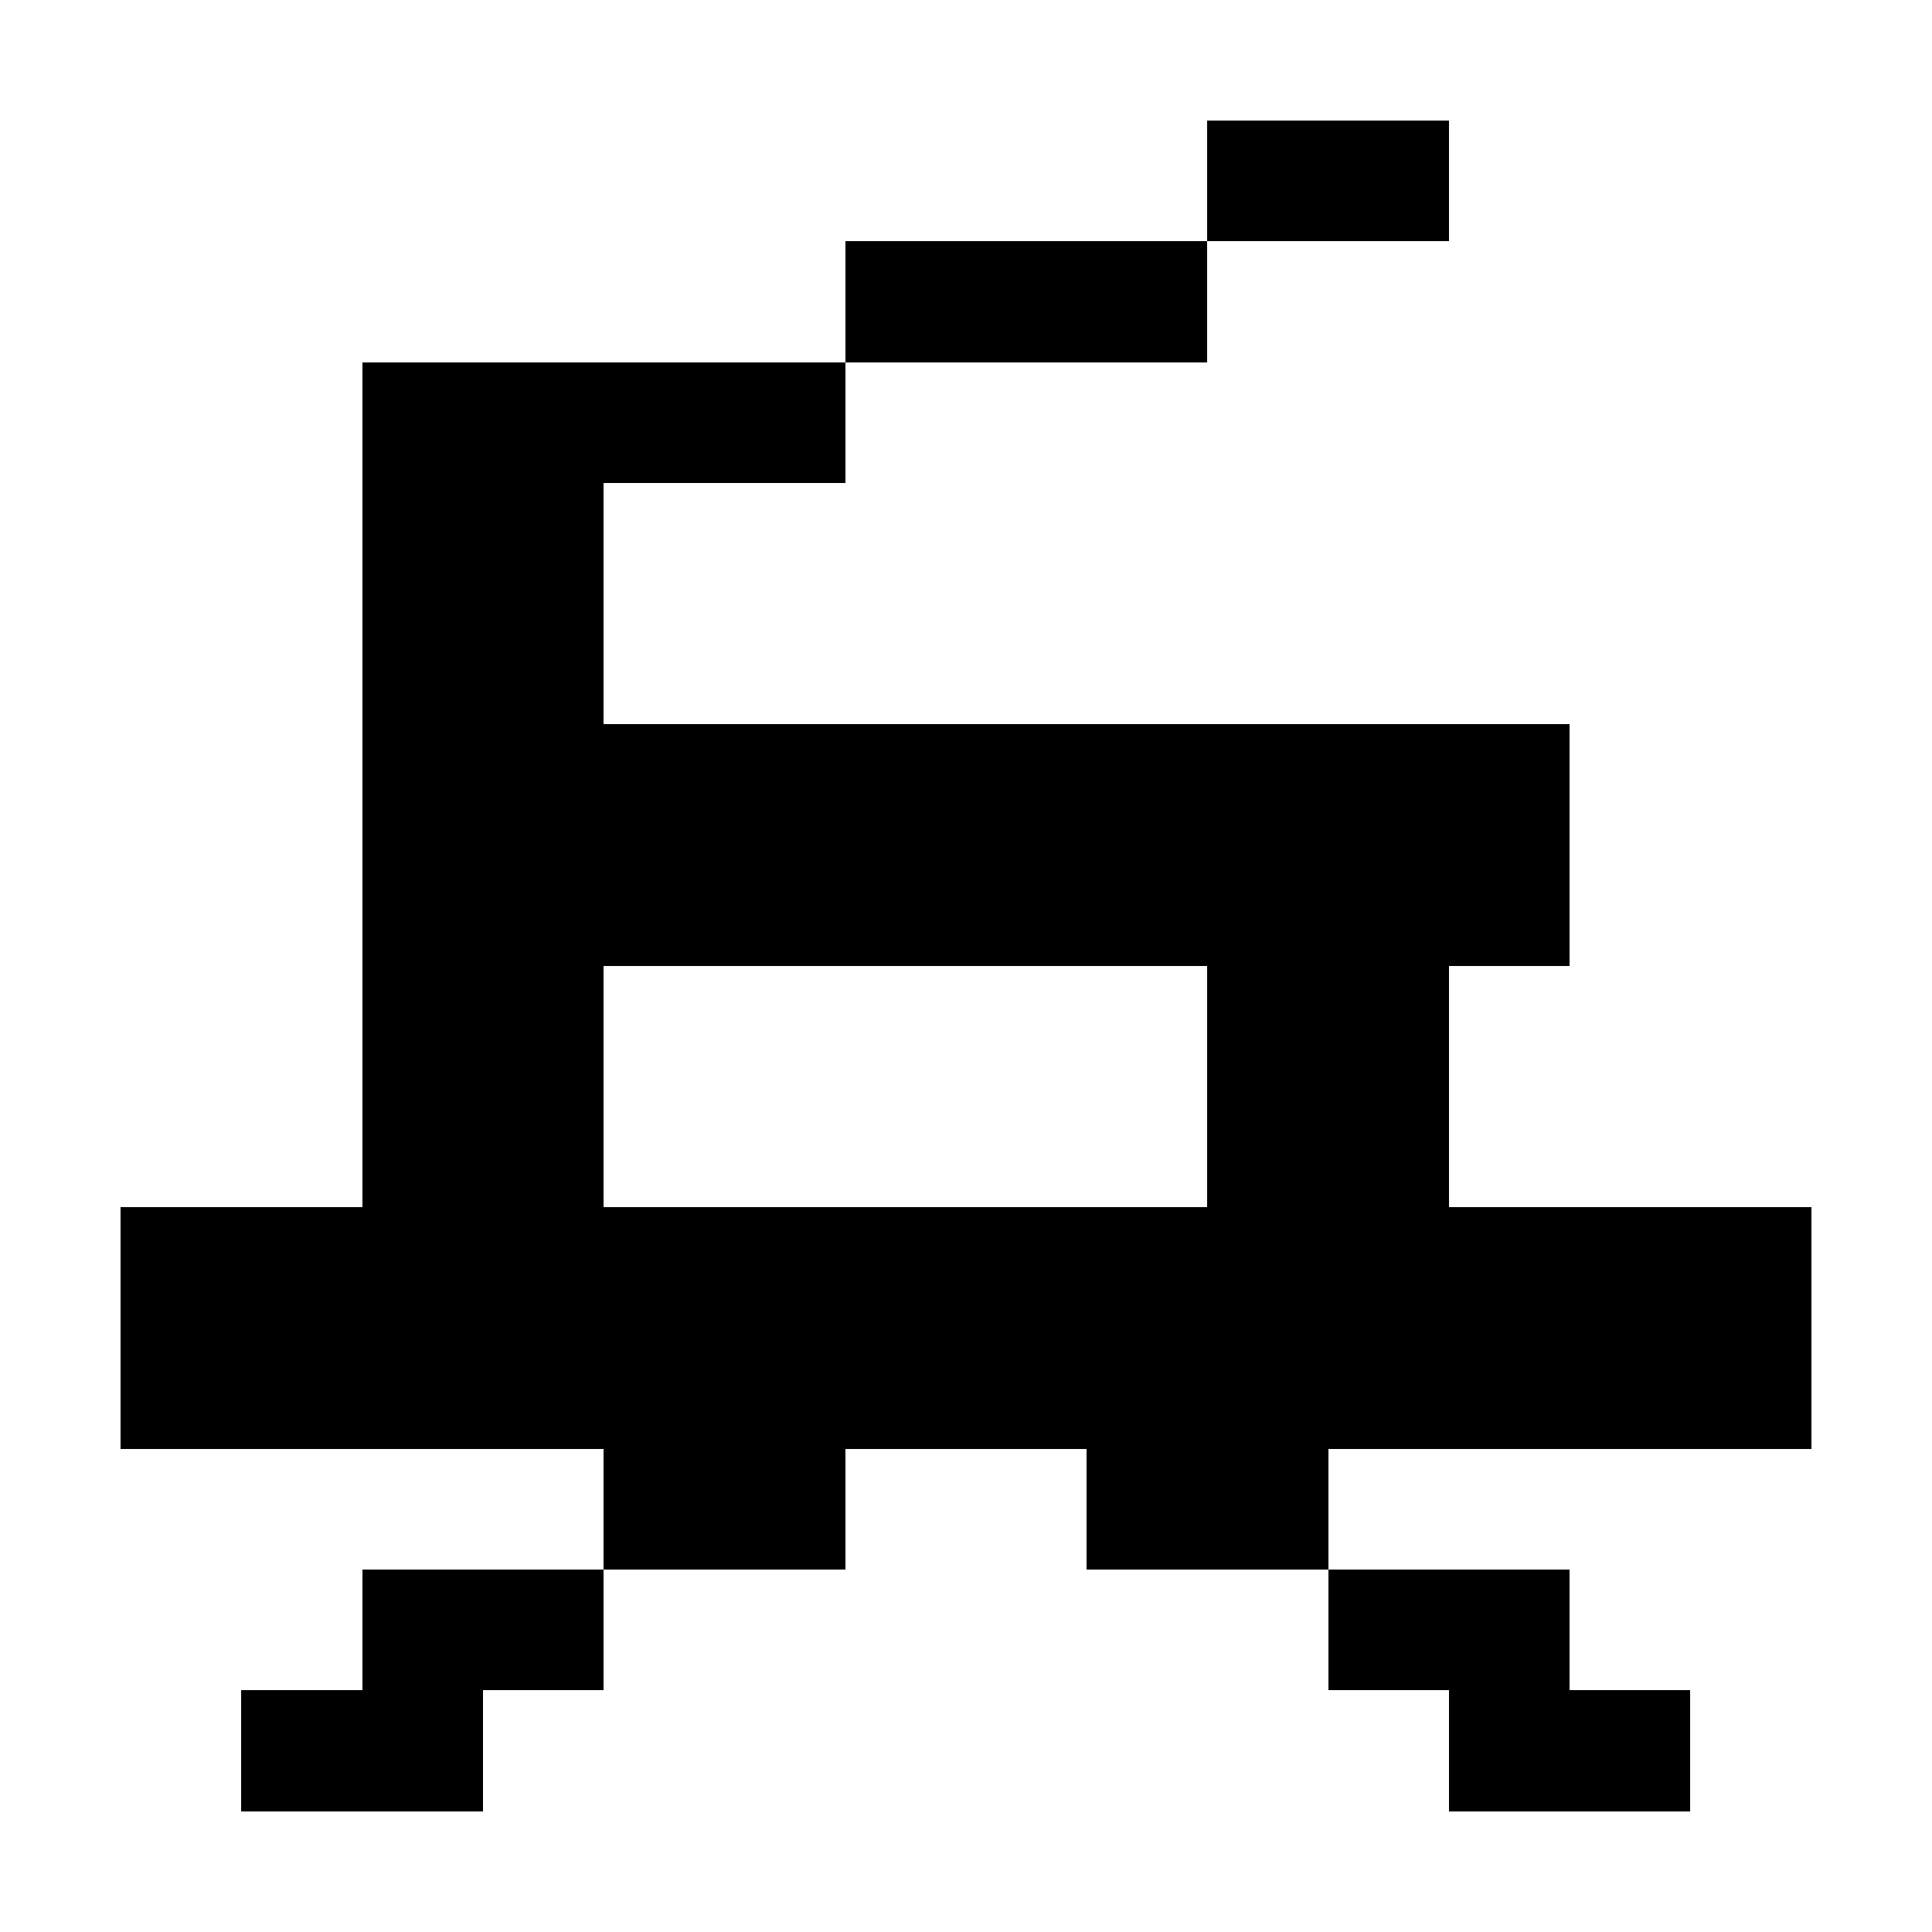
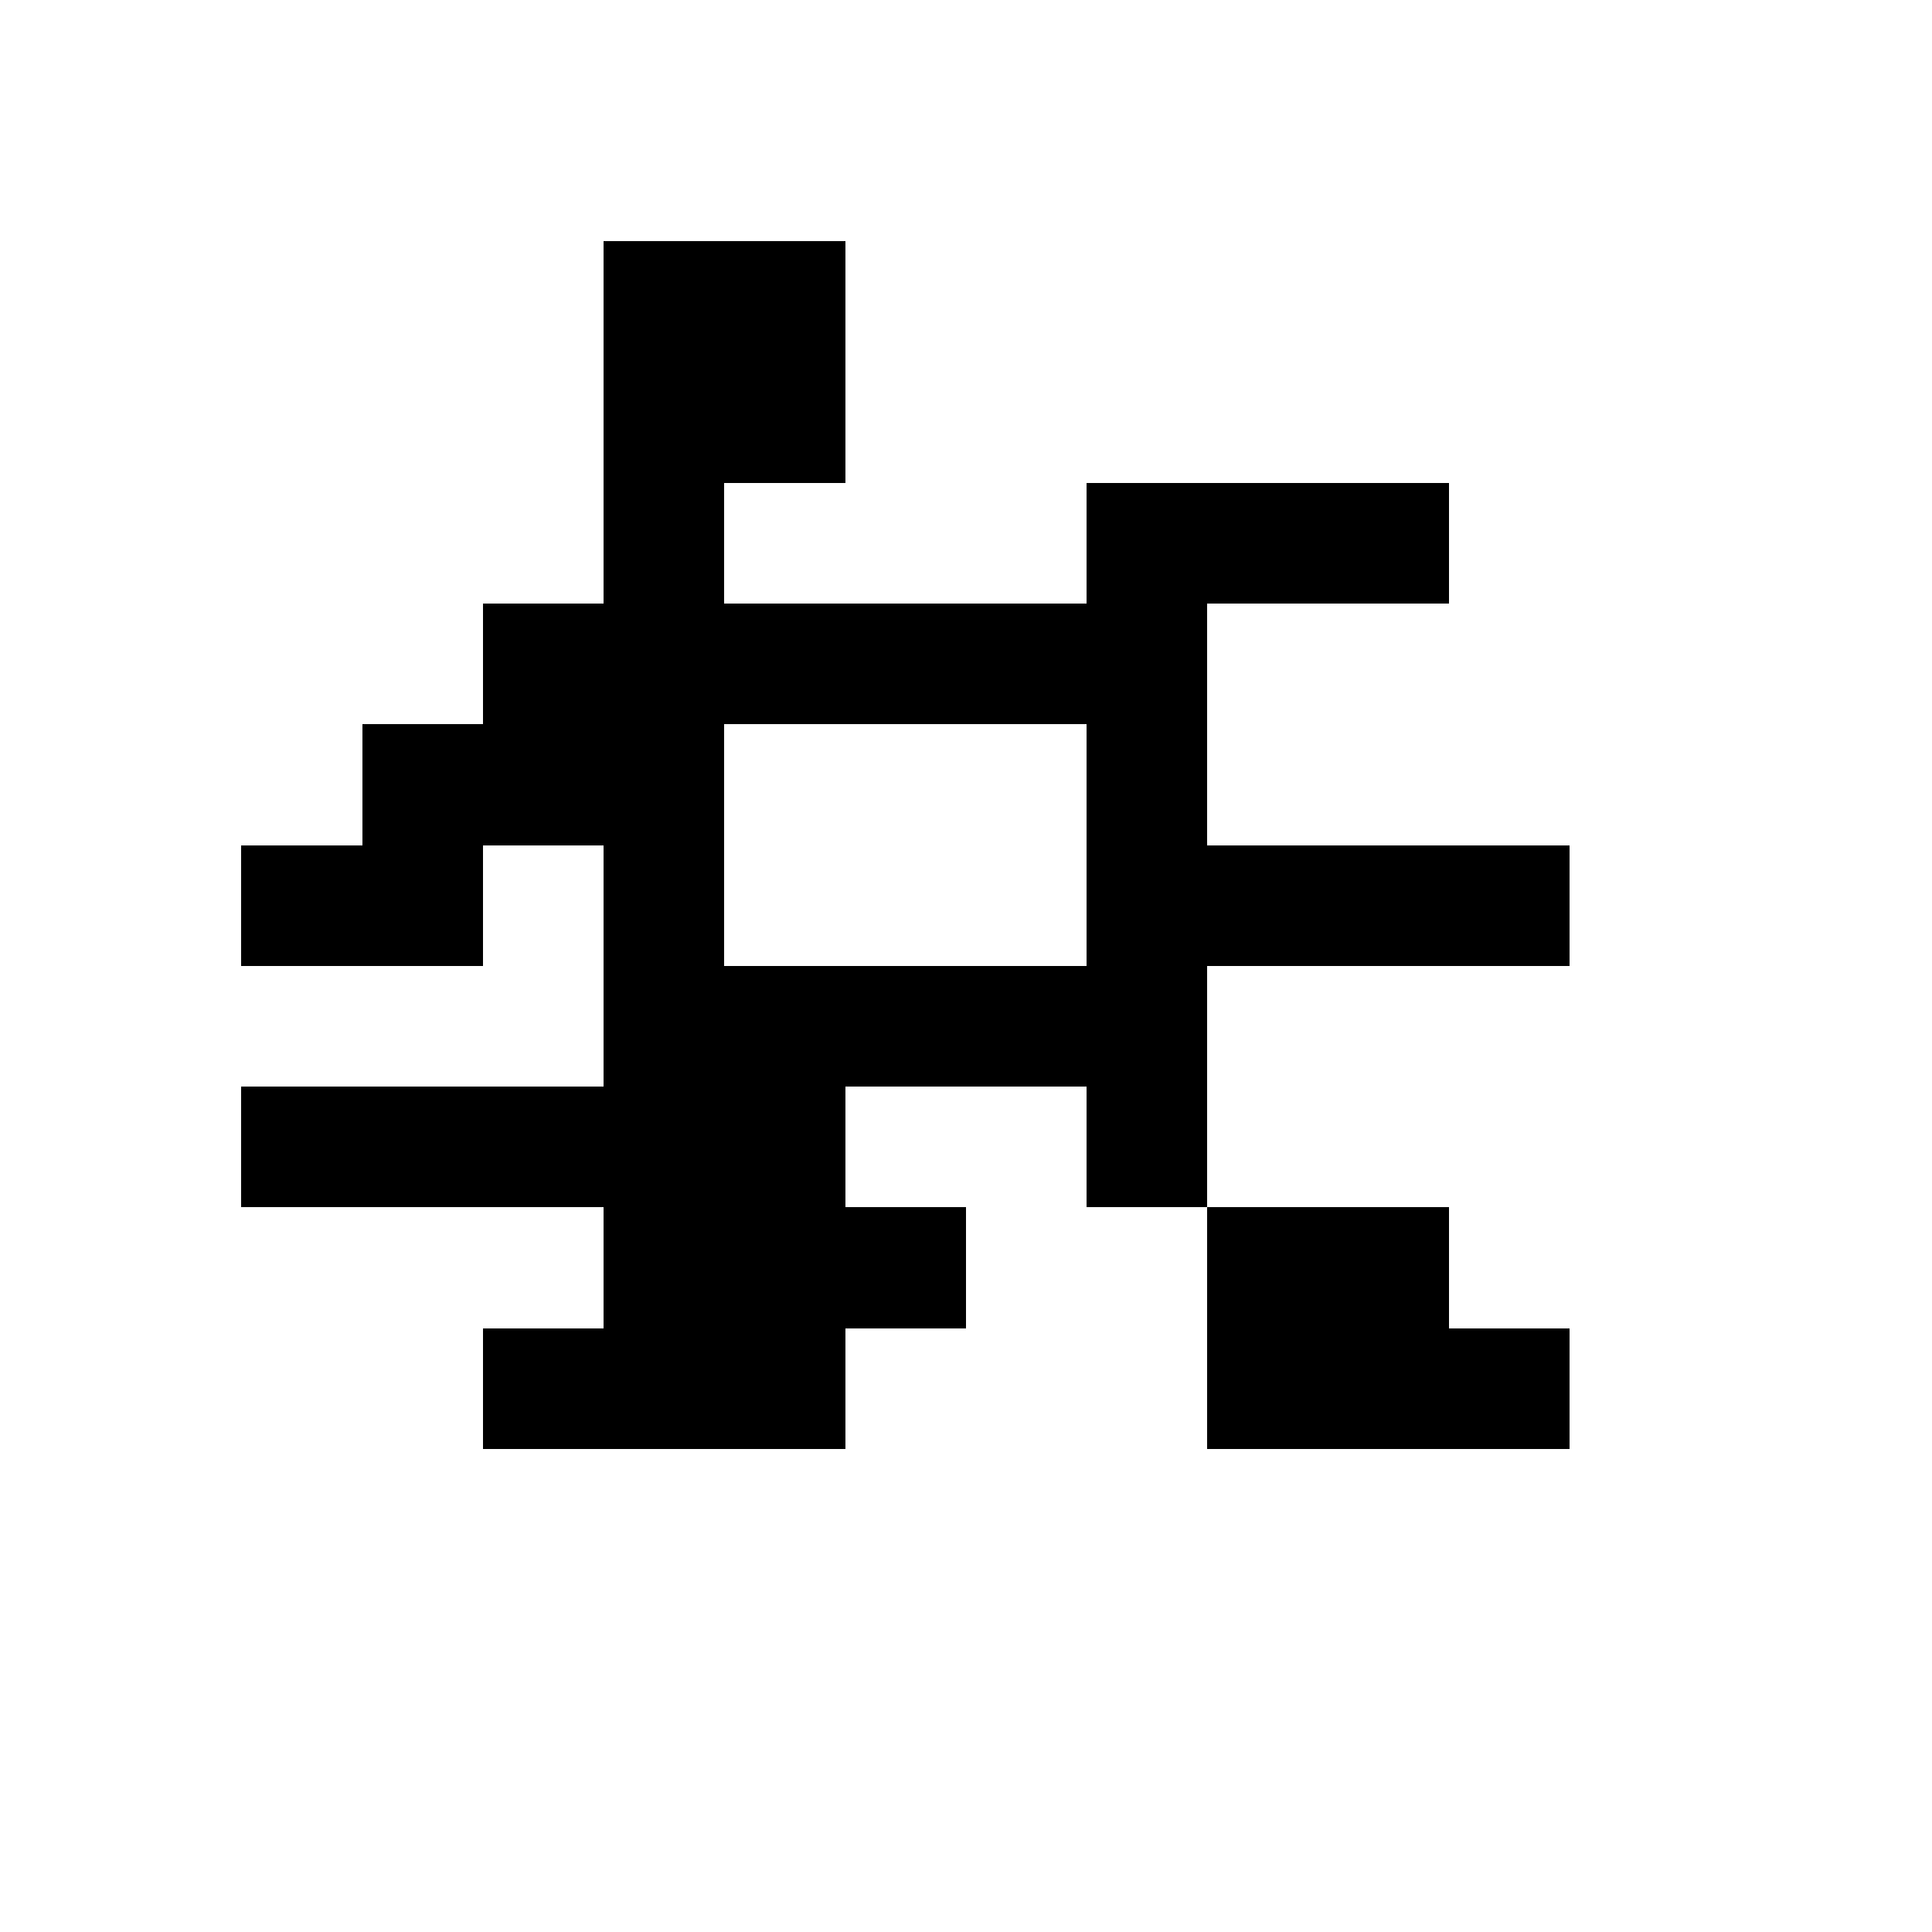
<svg xmlns="http://www.w3.org/2000/svg" viewBox="0 0 16 16" width="16" height="16" shape-rendering="crispEdges">
+   <g fill="#fcfcfc" />
  <g fill="currentColor">
-     <rect x="10" y="1" width="1" height="1" />
-     <rect x="11" y="1" width="1" height="1" />
-     <rect x="7" y="2" width="1" height="1" />
-     <rect x="8" y="2" width="1" height="1" />
-     <rect x="9" y="2" width="1" height="1" />
-     <rect x="3" y="3" width="1" height="1" />
-     <rect x="4" y="3" width="1" height="1" />
+     <rect x="5" y="2" width="1" height="1" />
+     <rect x="6" y="2" width="1" height="1" />
    <rect x="5" y="3" width="1" height="1" />
    <rect x="6" y="3" width="1" height="1" />
-     <rect x="3" y="4" width="1" height="1" />
-     <rect x="4" y="4" width="1" height="1" />
-     <rect x="3" y="5" width="1" height="1" />
+     <rect x="5" y="4" width="1" height="1" />
+     <rect x="9" y="4" width="1" height="1" />
+     <rect x="10" y="4" width="1" height="1" />
+     <rect x="11" y="4" width="1" height="1" />
    <rect x="4" y="5" width="1" height="1" />
+     <rect x="5" y="5" width="1" height="1" />
+     <rect x="6" y="5" width="1" height="1" />
+     <rect x="7" y="5" width="1" height="1" />
+     <rect x="8" y="5" width="1" height="1" />
+     <rect x="9" y="5" width="1" height="1" />
    <rect x="3" y="6" width="1" height="1" />
    <rect x="4" y="6" width="1" height="1" />
    <rect x="5" y="6" width="1" height="1" />
-     <rect x="6" y="6" width="1" height="1" />
-     <rect x="7" y="6" width="1" height="1" />
-     <rect x="8" y="6" width="1" height="1" />
    <rect x="9" y="6" width="1" height="1" />
-     <rect x="10" y="6" width="1" height="1" />
-     <rect x="11" y="6" width="1" height="1" />
-     <rect x="12" y="6" width="1" height="1" />
+     <rect x="2" y="7" width="1" height="1" />
    <rect x="3" y="7" width="1" height="1" />
-     <rect x="4" y="7" width="1" height="1" />
    <rect x="5" y="7" width="1" height="1" />
-     <rect x="6" y="7" width="1" height="1" />
-     <rect x="7" y="7" width="1" height="1" />
-     <rect x="8" y="7" width="1" height="1" />
    <rect x="9" y="7" width="1" height="1" />
    <rect x="10" y="7" width="1" height="1" />
    <rect x="11" y="7" width="1" height="1" />
    <rect x="12" y="7" width="1" height="1" />
-     <rect x="3" y="8" width="1" height="1" />
-     <rect x="4" y="8" width="1" height="1" />
-     <rect x="10" y="8" width="1" height="1" />
-     <rect x="11" y="8" width="1" height="1" />
+     <rect x="5" y="8" width="1" height="1" />
+     <rect x="6" y="8" width="1" height="1" />
+     <rect x="7" y="8" width="1" height="1" />
+     <rect x="8" y="8" width="1" height="1" />
+     <rect x="9" y="8" width="1" height="1" />
+     <rect x="2" y="9" width="1" height="1" />
    <rect x="3" y="9" width="1" height="1" />
    <rect x="4" y="9" width="1" height="1" />
-     <rect x="10" y="9" width="1" height="1" />
-     <rect x="11" y="9" width="1" height="1" />
-     <rect x="1" y="10" width="1" height="1" />
-     <rect x="2" y="10" width="1" height="1" />
-     <rect x="3" y="10" width="1" height="1" />
-     <rect x="4" y="10" width="1" height="1" />
+     <rect x="5" y="9" width="1" height="1" />
+     <rect x="6" y="9" width="1" height="1" />
+     <rect x="9" y="9" width="1" height="1" />
    <rect x="5" y="10" width="1" height="1" />
    <rect x="6" y="10" width="1" height="1" />
    <rect x="7" y="10" width="1" height="1" />
-     <rect x="8" y="10" width="1" height="1" />
-     <rect x="9" y="10" width="1" height="1" />
    <rect x="10" y="10" width="1" height="1" />
    <rect x="11" y="10" width="1" height="1" />
-     <rect x="12" y="10" width="1" height="1" />
-     <rect x="13" y="10" width="1" height="1" />
-     <rect x="14" y="10" width="1" height="1" />
-     <rect x="1" y="11" width="1" height="1" />
-     <rect x="2" y="11" width="1" height="1" />
-     <rect x="3" y="11" width="1" height="1" />
    <rect x="4" y="11" width="1" height="1" />
    <rect x="5" y="11" width="1" height="1" />
    <rect x="6" y="11" width="1" height="1" />
-     <rect x="7" y="11" width="1" height="1" />
-     <rect x="8" y="11" width="1" height="1" />
-     <rect x="9" y="11" width="1" height="1" />
    <rect x="10" y="11" width="1" height="1" />
    <rect x="11" y="11" width="1" height="1" />
    <rect x="12" y="11" width="1" height="1" />
-     <rect x="13" y="11" width="1" height="1" />
-     <rect x="14" y="11" width="1" height="1" />
-     <rect x="5" y="12" width="1" height="1" />
-     <rect x="6" y="12" width="1" height="1" />
-     <rect x="9" y="12" width="1" height="1" />
-     <rect x="10" y="12" width="1" height="1" />
-     <rect x="3" y="13" width="1" height="1" />
-     <rect x="4" y="13" width="1" height="1" />
-     <rect x="11" y="13" width="1" height="1" />
-     <rect x="12" y="13" width="1" height="1" />
-     <rect x="2" y="14" width="1" height="1" />
-     <rect x="3" y="14" width="1" height="1" />
-     <rect x="12" y="14" width="1" height="1" />
-     <rect x="13" y="14" width="1" height="1" />
  </g>
</svg>
